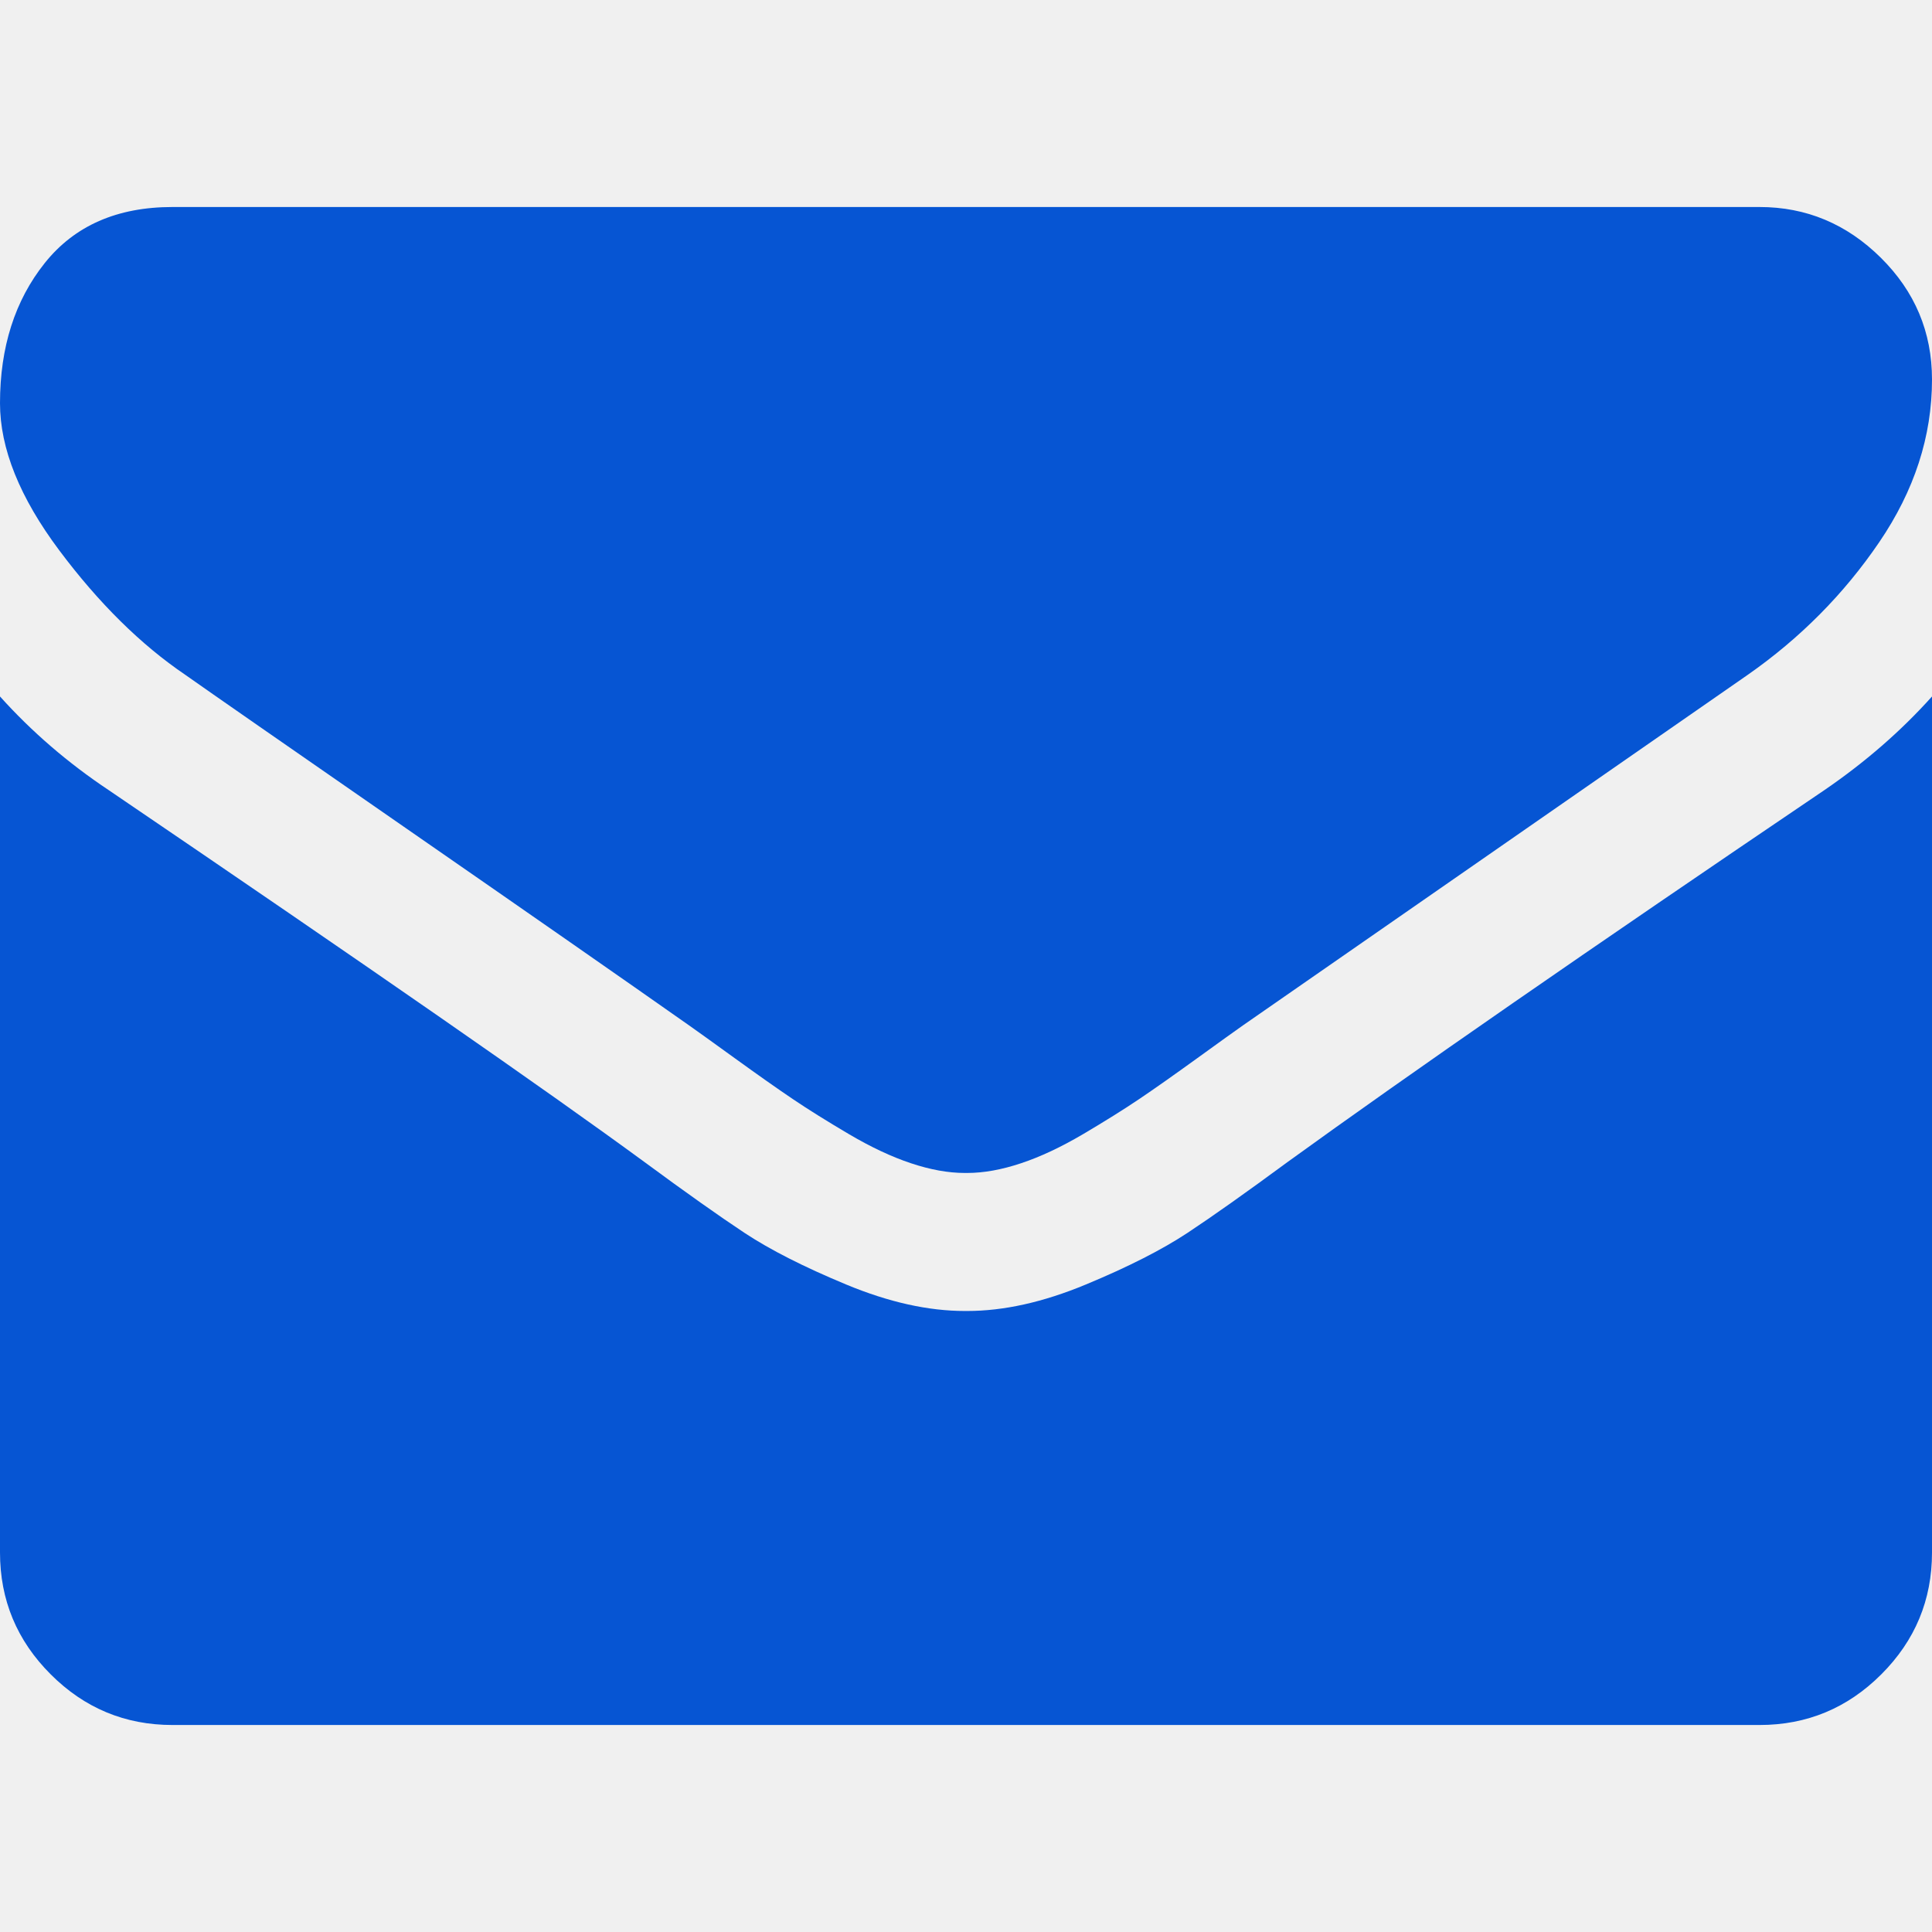
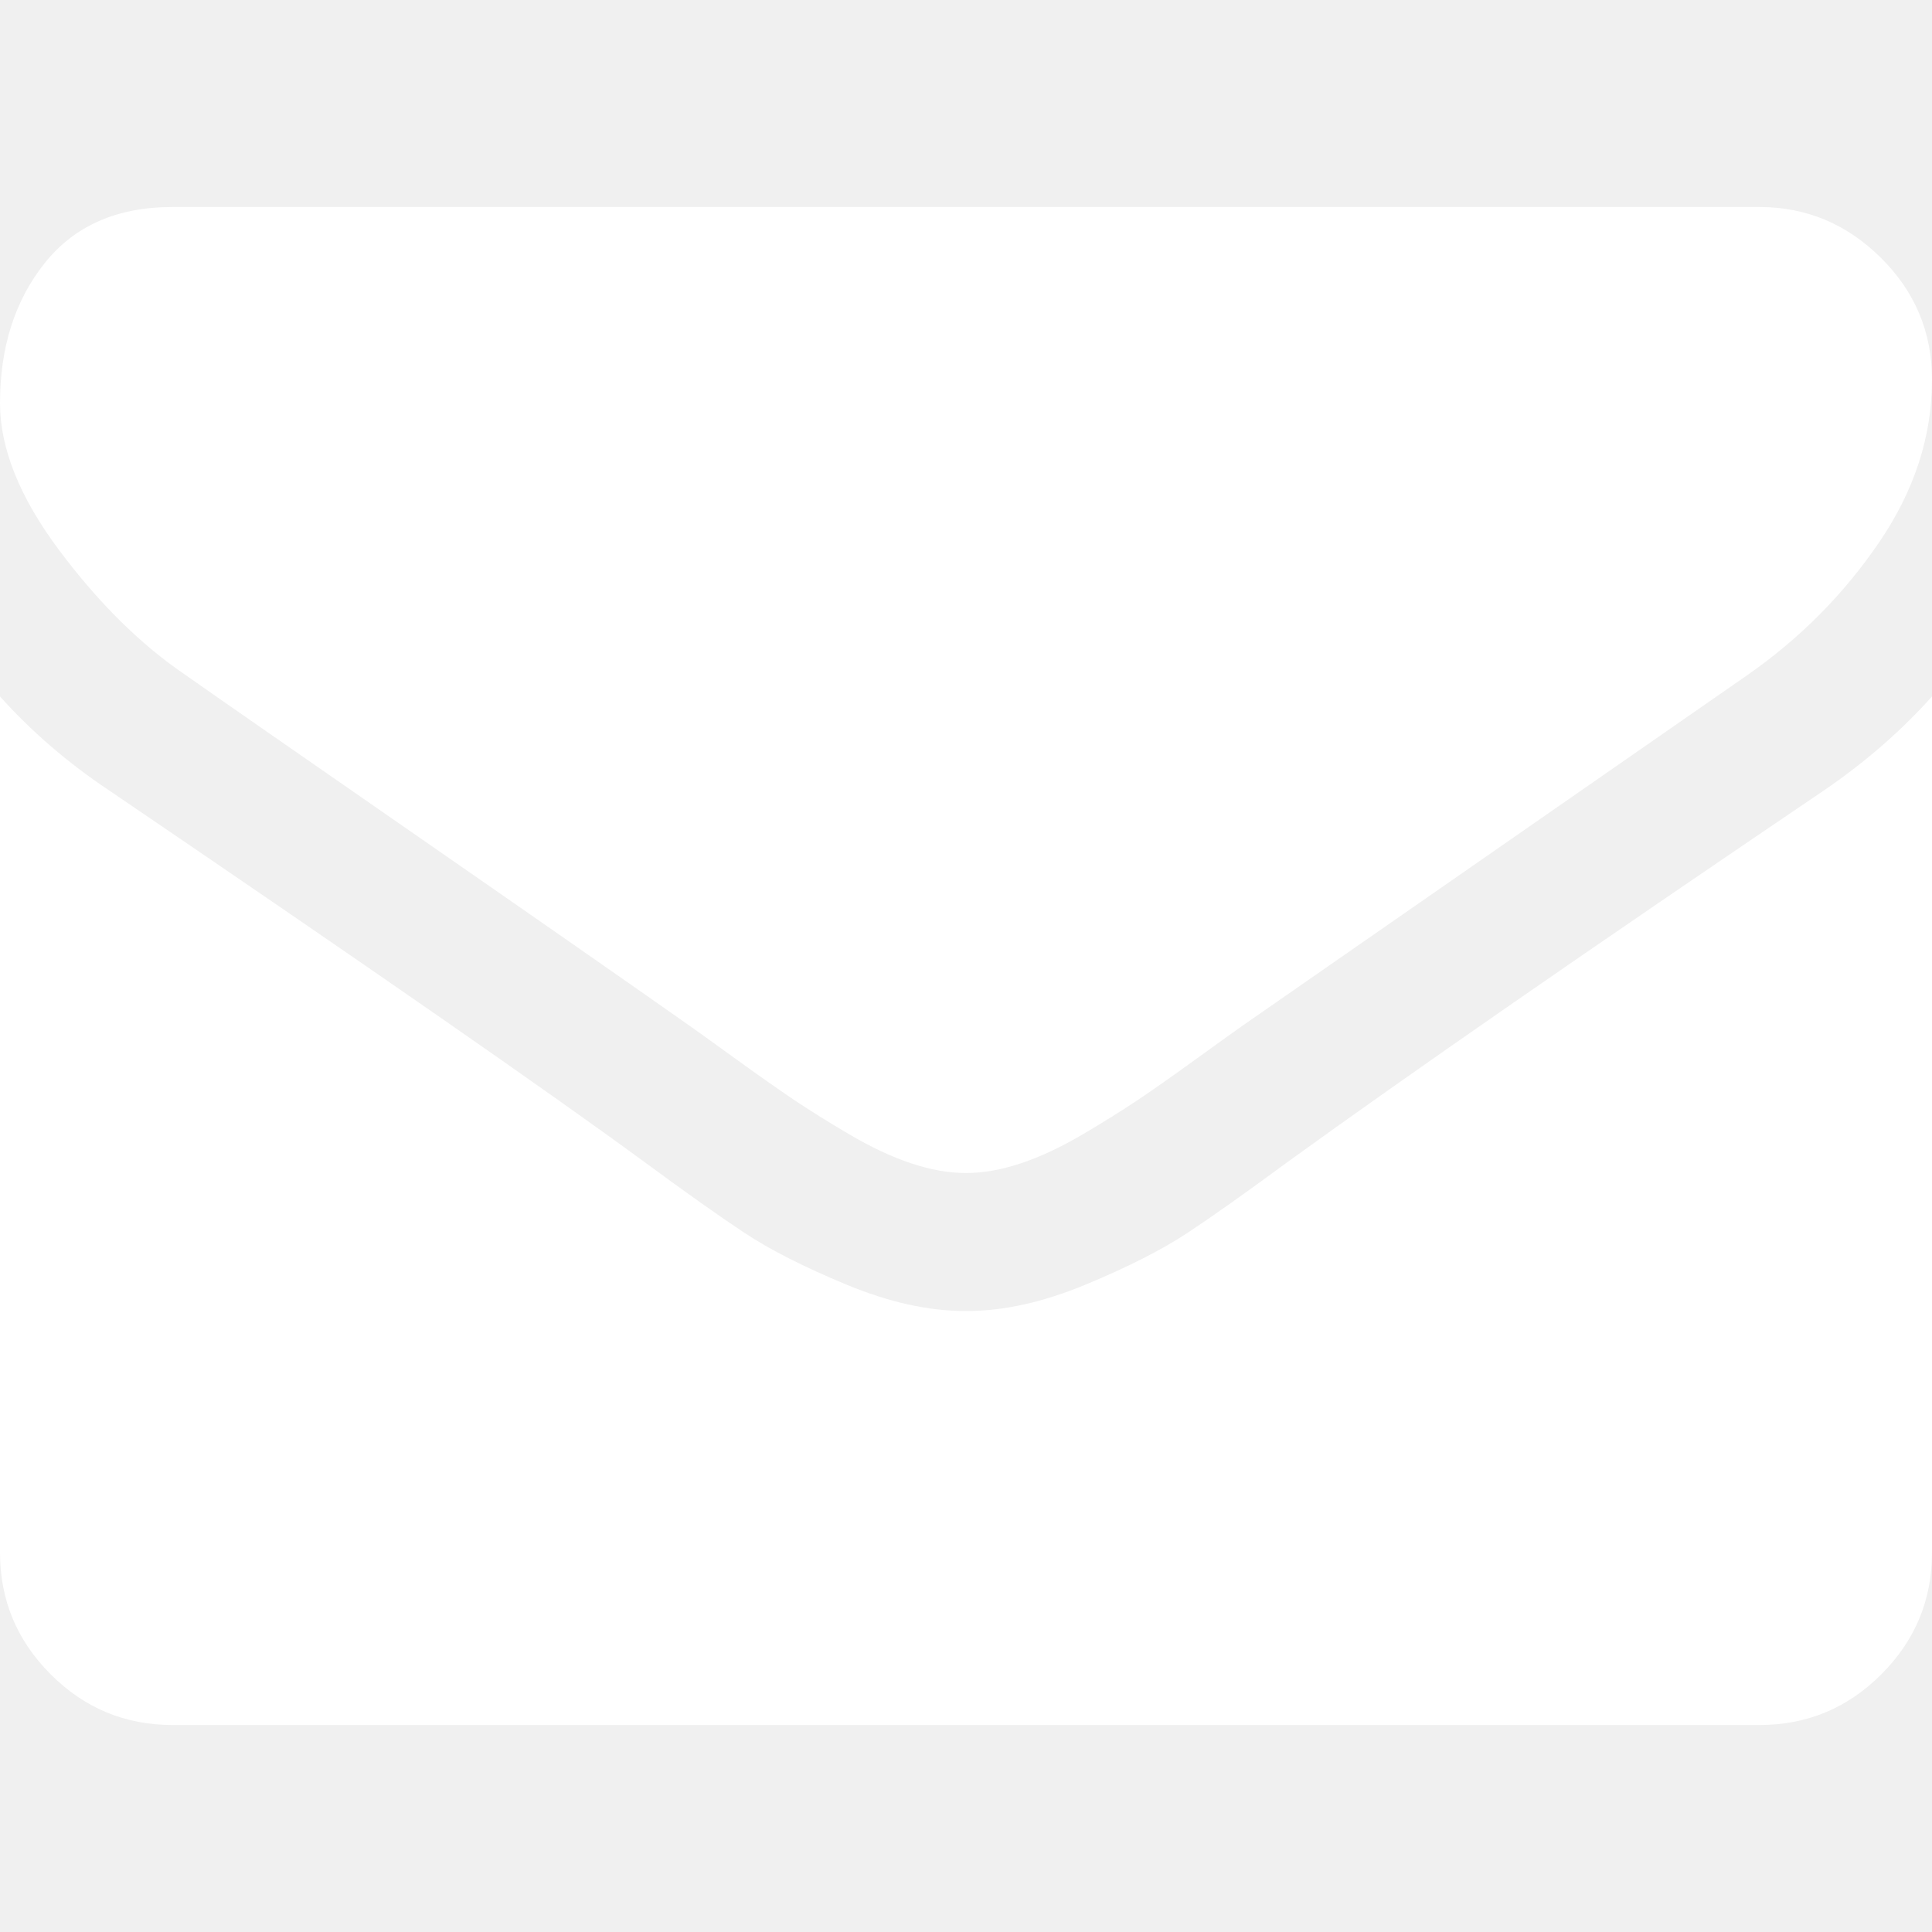
<svg xmlns="http://www.w3.org/2000/svg" version="1.1" id="Capa_1" x="0px" y="0px" width="512px" height="512px" viewBox="0 0 511.626 511.626" style="enable-background:new 0 0 511.626 511.626;" xml:space="preserve">
  <g>
    <g>
-       <path d="M49.106,178.729c6.472,4.567,25.981,18.131,58.528,40.685c32.548,22.554,57.482,39.92,74.803,52.099    c1.903,1.335,5.946,4.237,12.131,8.71c6.186,4.476,11.326,8.093,15.416,10.852c4.093,2.758,9.041,5.852,14.849,9.277    c5.806,3.422,11.279,5.996,16.418,7.7c5.14,1.718,9.898,2.569,14.275,2.569h0.287h0.288c4.377,0,9.137-0.852,14.277-2.569    c5.137-1.704,10.615-4.281,16.416-7.7c5.804-3.429,10.752-6.52,14.845-9.277c4.093-2.759,9.229-6.376,15.417-10.852    c6.184-4.477,10.232-7.375,12.135-8.71c17.508-12.179,62.051-43.11,133.615-92.79c13.894-9.703,25.502-21.411,34.827-35.116    c9.332-13.699,13.993-28.07,13.993-43.105c0-12.564-4.523-23.319-13.565-32.264c-9.041-8.947-19.749-13.418-32.117-13.418H45.679    c-14.655,0-25.933,4.948-33.832,14.844C3.949,79.562,0,91.934,0,106.779c0,11.991,5.236,24.985,15.703,38.974    C26.169,159.743,37.307,170.736,49.106,178.729z" fill="#0655d3" />
-       <path d="M483.072,209.275c-62.424,42.251-109.824,75.087-142.177,98.501c-10.849,7.991-19.65,14.229-26.409,18.699    c-6.759,4.473-15.748,9.041-26.98,13.702c-11.228,4.668-21.692,6.995-31.401,6.995h-0.291h-0.287    c-9.707,0-20.177-2.327-31.405-6.995c-11.228-4.661-20.223-9.229-26.98-13.702c-6.755-4.47-15.559-10.708-26.407-18.699    c-25.697-18.842-72.995-51.68-141.896-98.501C17.987,202.047,8.375,193.762,0,184.437v226.685c0,12.57,4.471,23.319,13.418,32.265    c8.945,8.949,19.701,13.422,32.264,13.422h420.266c12.56,0,23.315-4.473,32.261-13.422c8.949-8.949,13.418-19.694,13.418-32.265    V184.437C503.441,193.569,493.927,201.854,483.072,209.275z" fill="#0655d3" />
+       <path d="M49.106,178.729c6.472,4.567,25.981,18.131,58.528,40.685c32.548,22.554,57.482,39.92,74.803,52.099    c1.903,1.335,5.946,4.237,12.131,8.71c6.186,4.476,11.326,8.093,15.416,10.852c4.093,2.758,9.041,5.852,14.849,9.277    c5.806,3.422,11.279,5.996,16.418,7.7c5.14,1.718,9.898,2.569,14.275,2.569h0.287h0.288c4.377,0,9.137-0.852,14.277-2.569    c5.137-1.704,10.615-4.281,16.416-7.7c5.804-3.429,10.752-6.52,14.845-9.277c4.093-2.759,9.229-6.376,15.417-10.852    c6.184-4.477,10.232-7.375,12.135-8.71c17.508-12.179,62.051-43.11,133.615-92.79c13.894-9.703,25.502-21.411,34.827-35.116    c9.332-13.699,13.993-28.07,13.993-43.105c0-12.564-4.523-23.319-13.565-32.264c-9.041-8.947-19.749-13.418-32.117-13.418H45.679    c-14.655,0-25.933,4.948-33.832,14.844C3.949,79.562,0,91.934,0,106.779c0,11.991,5.236,24.985,15.703,38.974    C26.169,159.743,37.307,170.736,49.106,178.729z" fill="#FFFFFF" />
+       <path d="M483.072,209.275c-62.424,42.251-109.824,75.087-142.177,98.501c-10.849,7.991-19.65,14.229-26.409,18.699    c-6.759,4.473-15.748,9.041-26.98,13.702c-11.228,4.668-21.692,6.995-31.401,6.995h-0.291h-0.287    c-9.707,0-20.177-2.327-31.405-6.995c-11.228-4.661-20.223-9.229-26.98-13.702c-6.755-4.47-15.559-10.708-26.407-18.699    c-25.697-18.842-72.995-51.68-141.896-98.501C17.987,202.047,8.375,193.762,0,184.437v226.685c0,12.57,4.471,23.319,13.418,32.265    c8.945,8.949,19.701,13.422,32.264,13.422h420.266c12.56,0,23.315-4.473,32.261-13.422c8.949-8.949,13.418-19.694,13.418-32.265    V184.437C503.441,193.569,493.927,201.854,483.072,209.275z" fill="#FFFFFF" />
    </g>
  </g>
  <g>
</g>
  <g>
</g>
  <g>
</g>
  <g>
</g>
  <g>
</g>
  <g>
</g>
  <g>
</g>
  <g>
</g>
  <g>
</g>
  <g>
</g>
  <g>
</g>
  <g>
</g>
  <g>
</g>
  <g>
</g>
  <g>
</g>
</svg>
